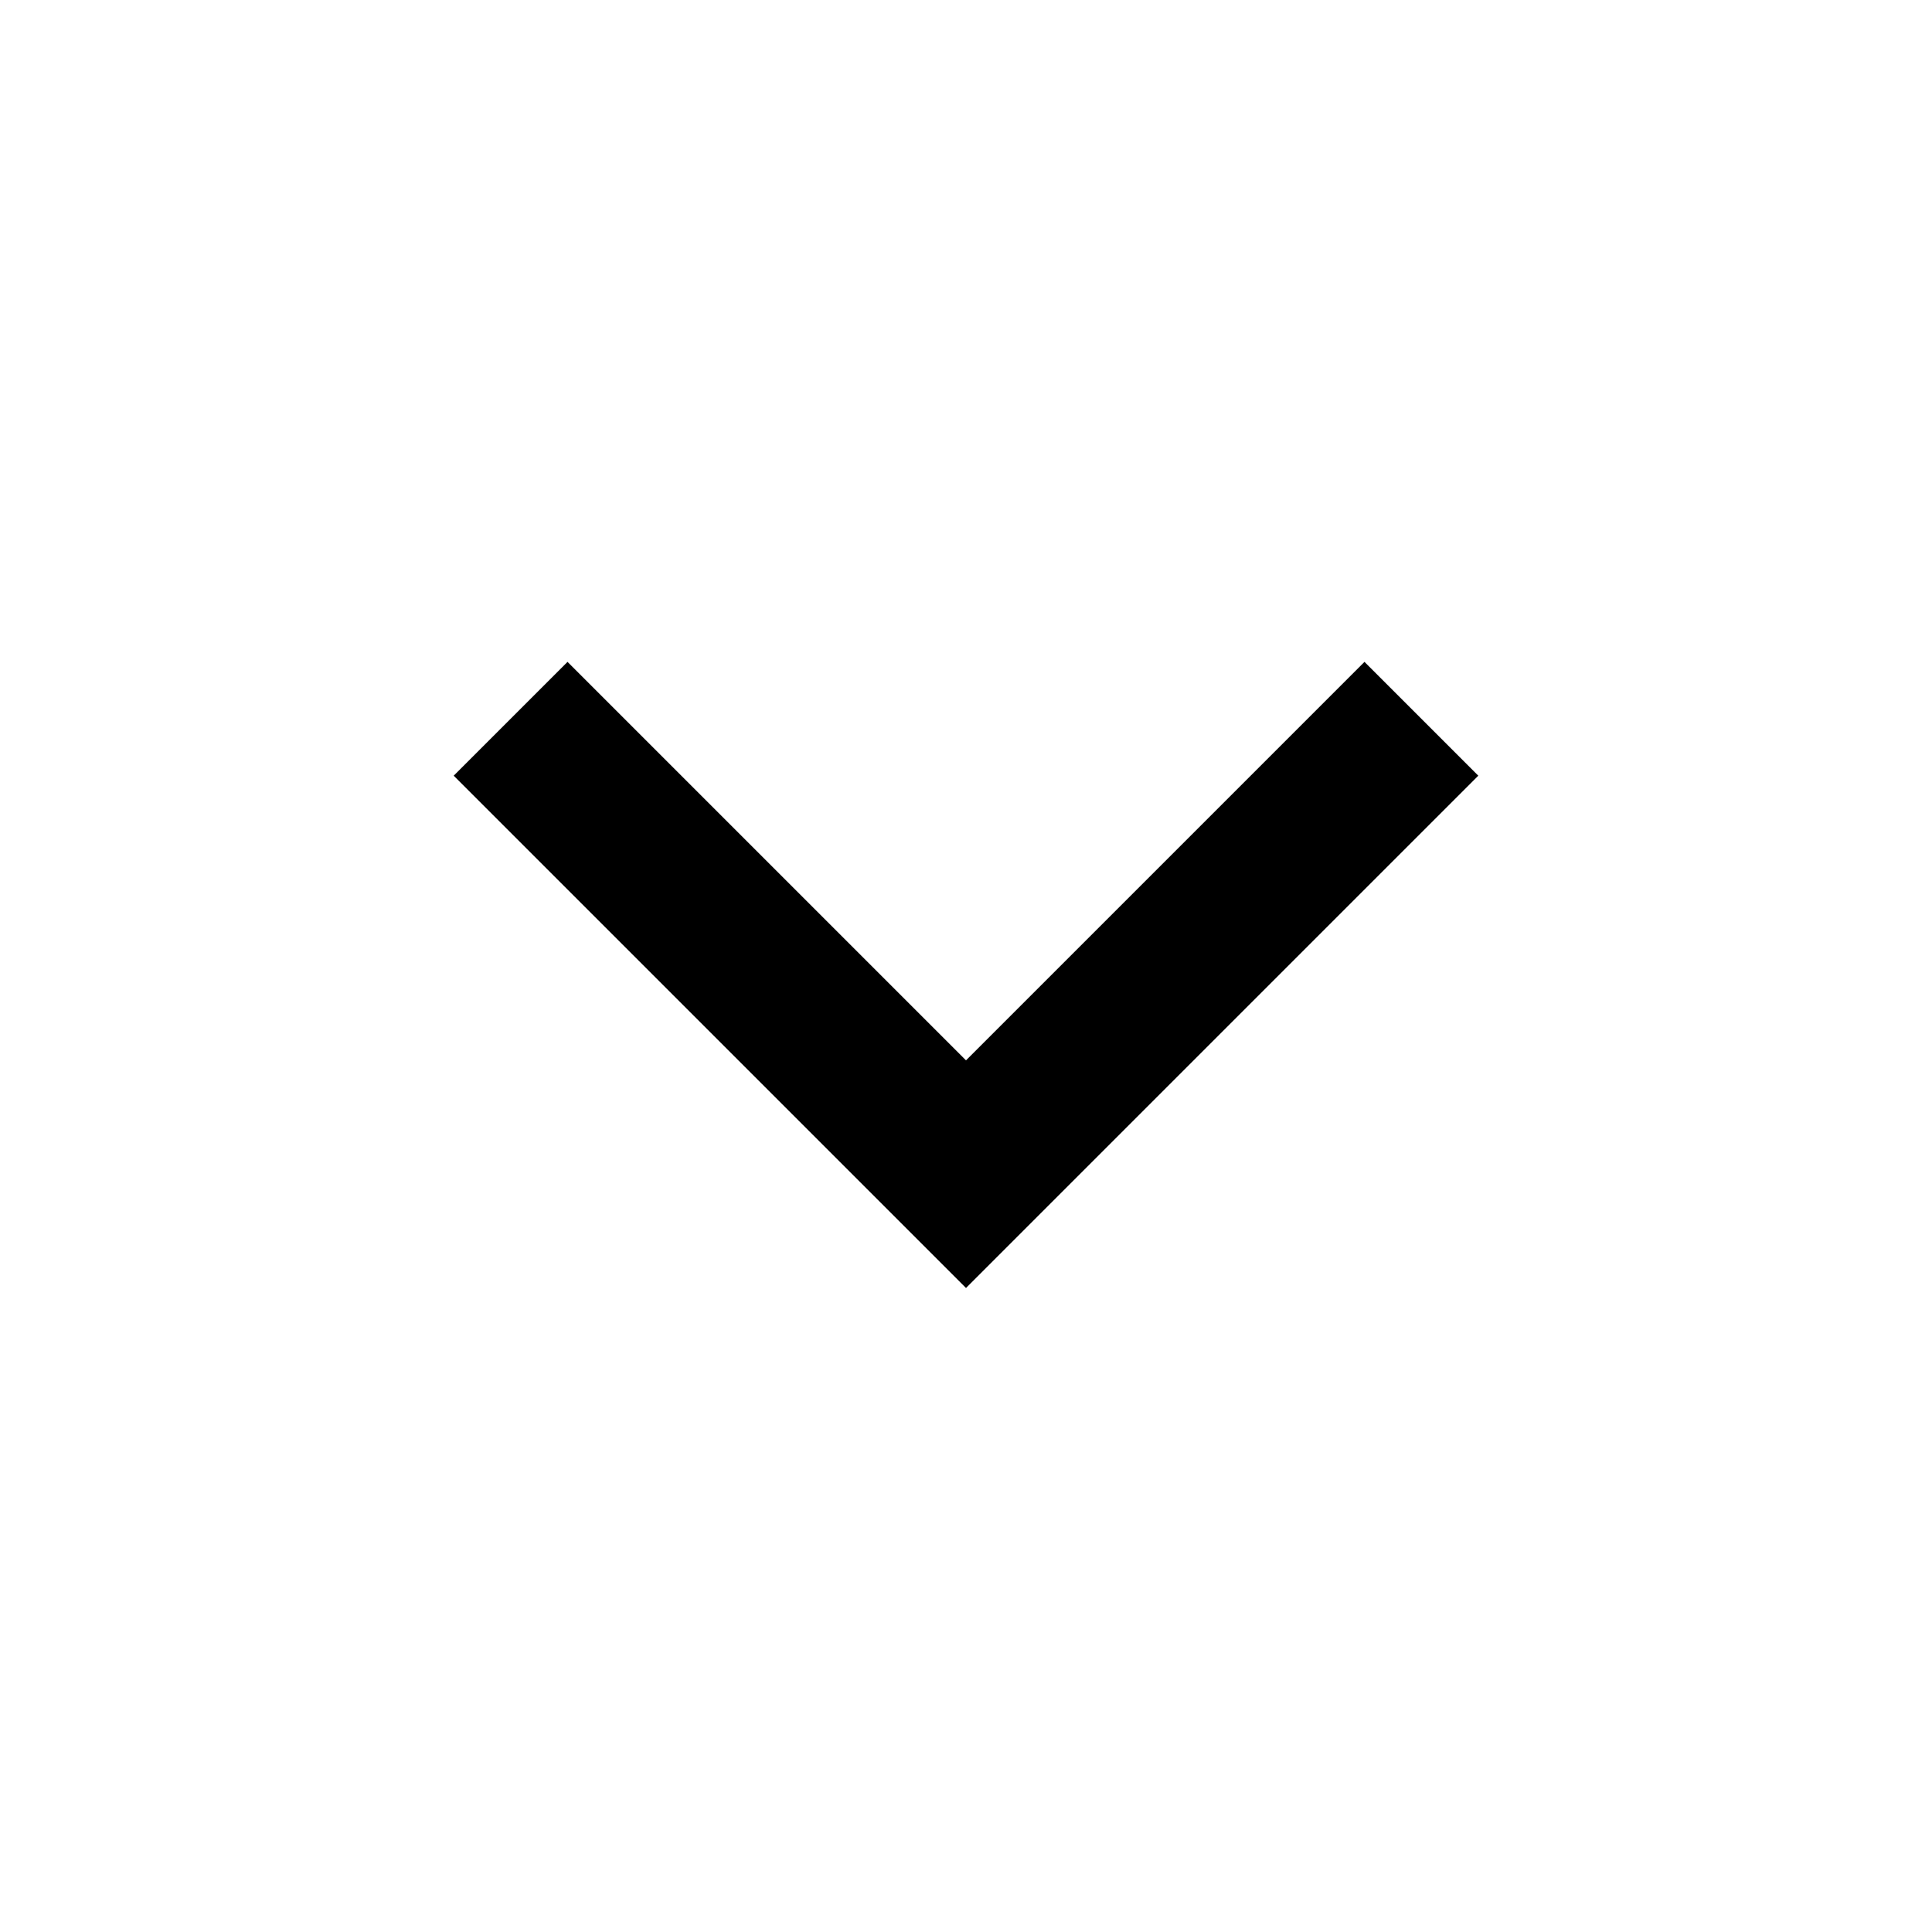
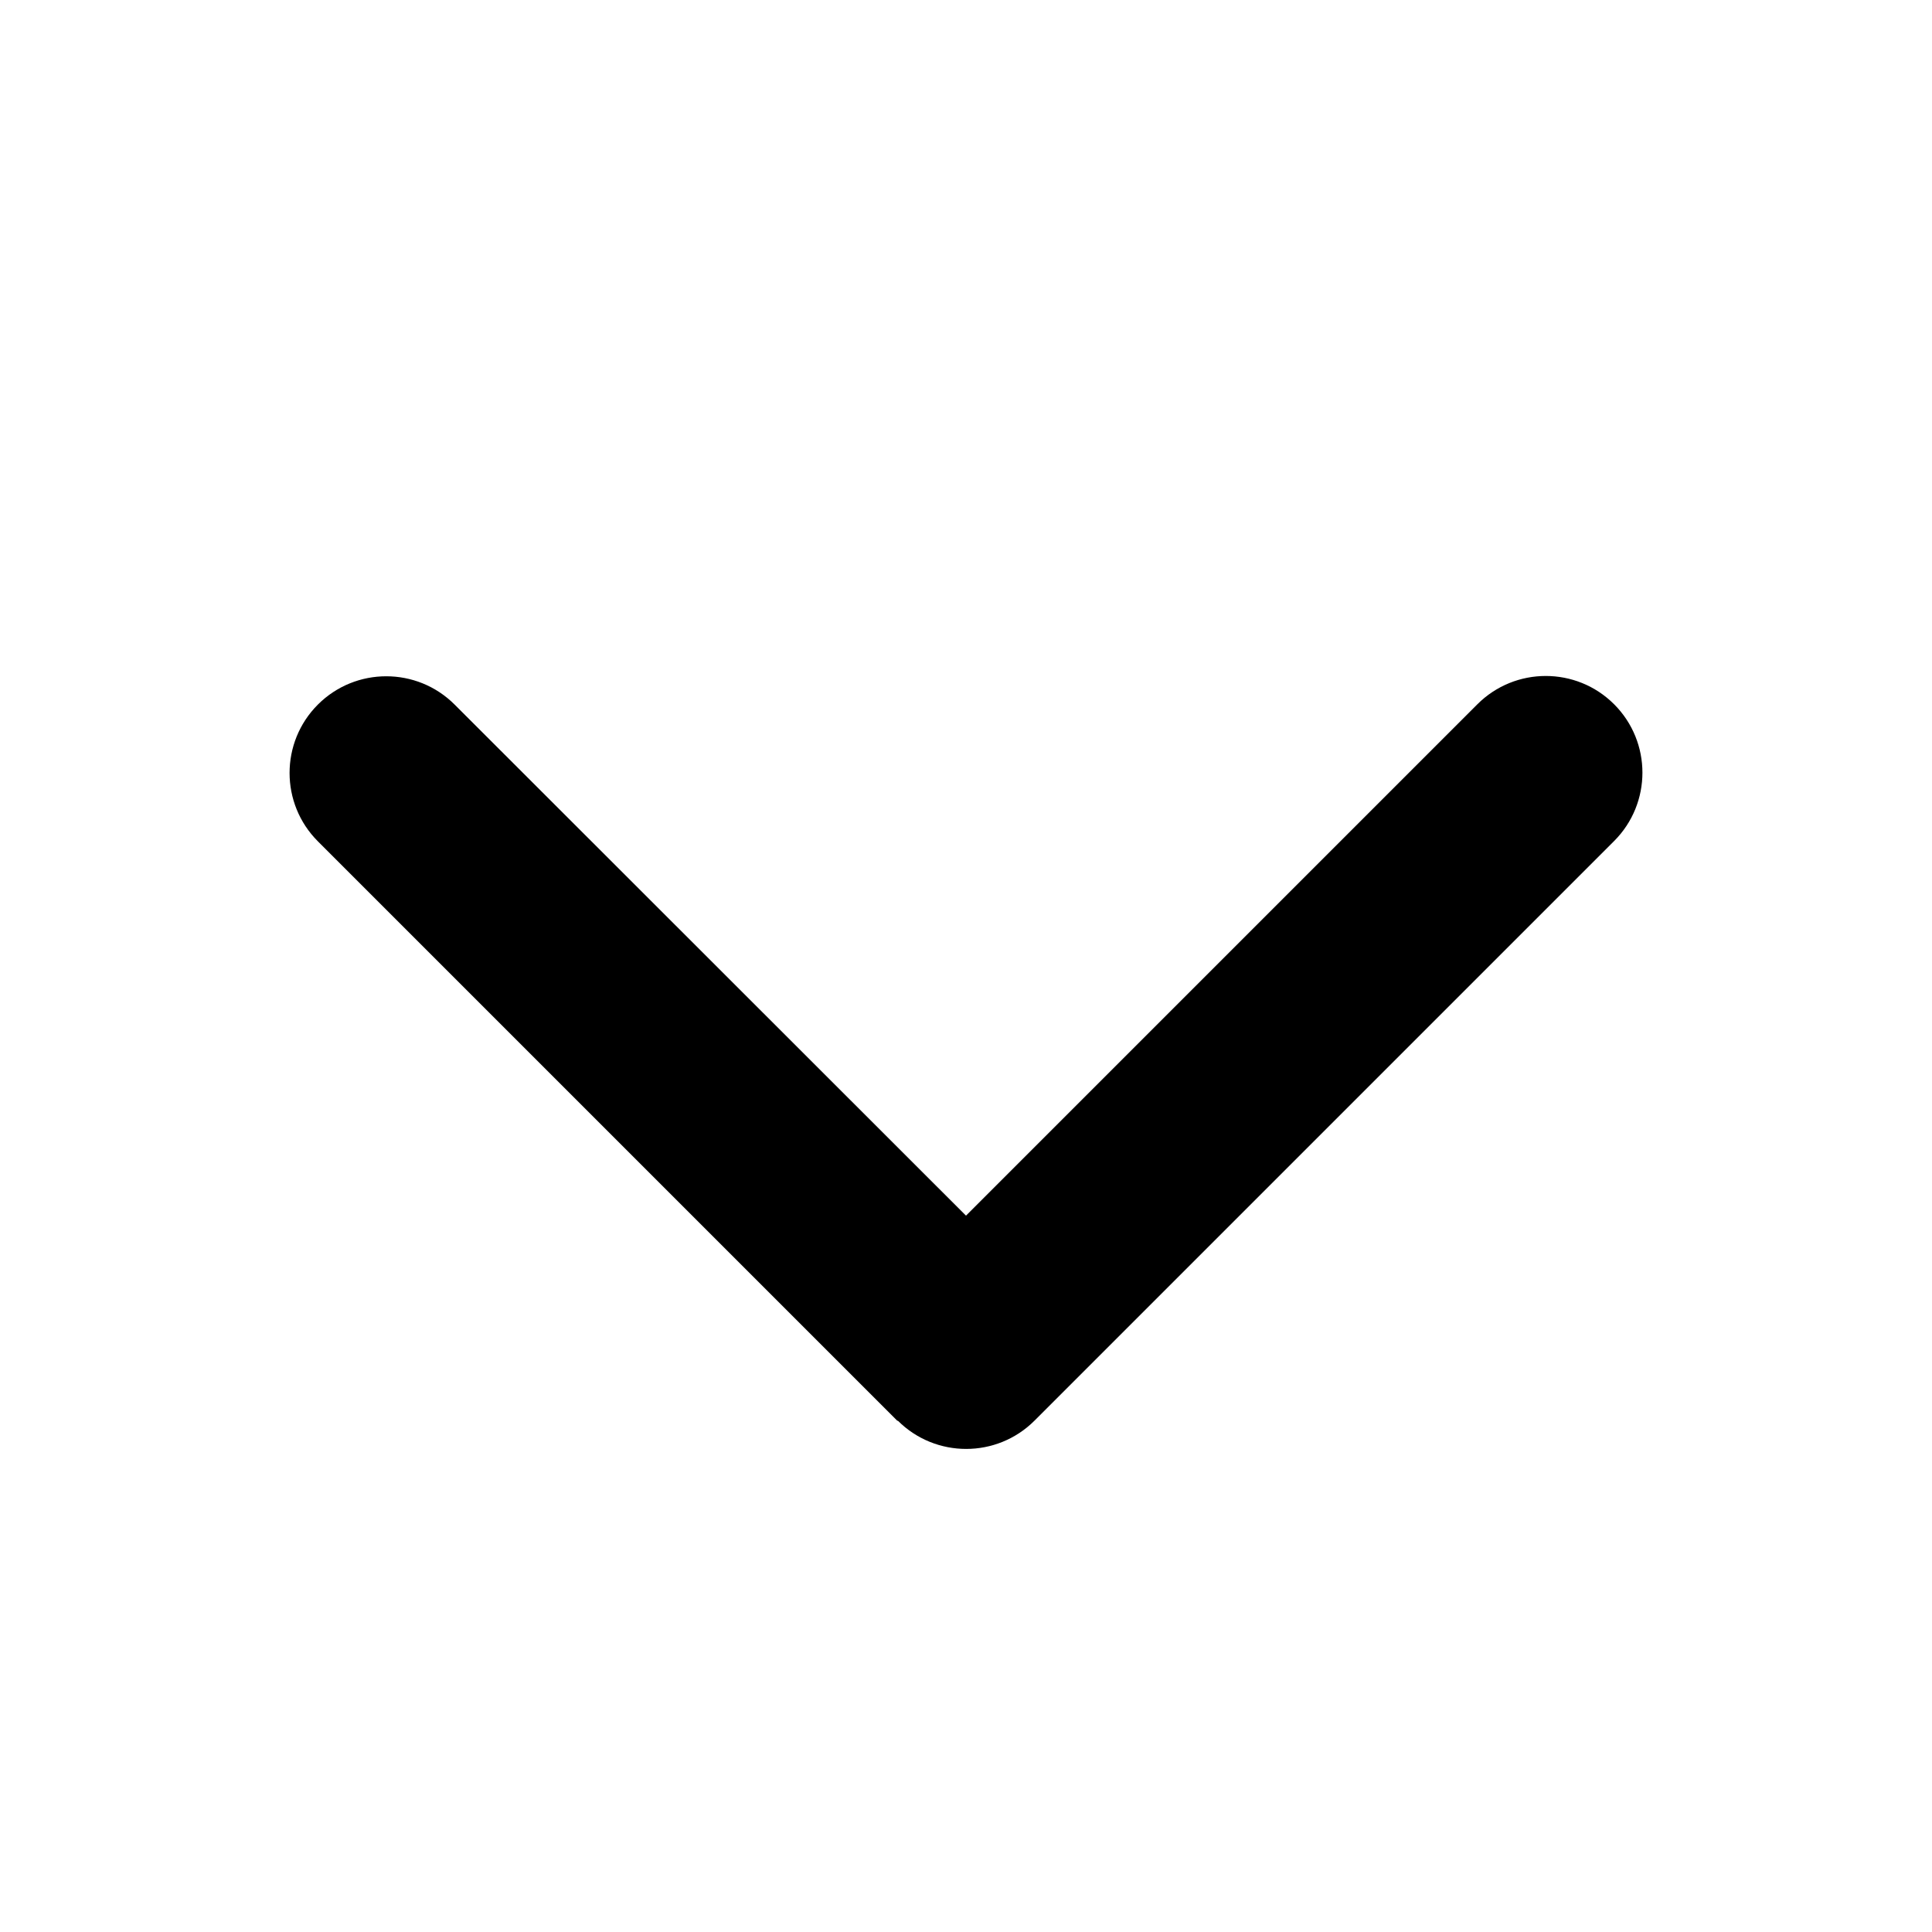
- <svg xmlns="http://www.w3.org/2000/svg" viewBox="0 0 24 24" width="24" height="24">
-   <path fill="none" d="M0 0h24v24H0z" />
-   <path fill="currentColor" d="M12 13.172l4.95-4.95 1.414 1.414L12 16 5.636 9.636 7.05 8.222z" />
+ <svg xmlns="http://www.w3.org/2000/svg" viewBox="0 0 640 640">
+   <path d="M297.4 470.6C309.9 483.1 330.2 483.1 342.7 470.6L534.7 278.6C547.2 266.1 547.2 245.8 534.7 233.3C522.2 220.8 501.9 220.8 489.4 233.3L320 402.7L150.6 233.4C138.1 220.9 117.8 220.9 105.3 233.4C92.8 245.9 92.8 266.2 105.3 278.7L297.3 470.7z" />
</svg>
